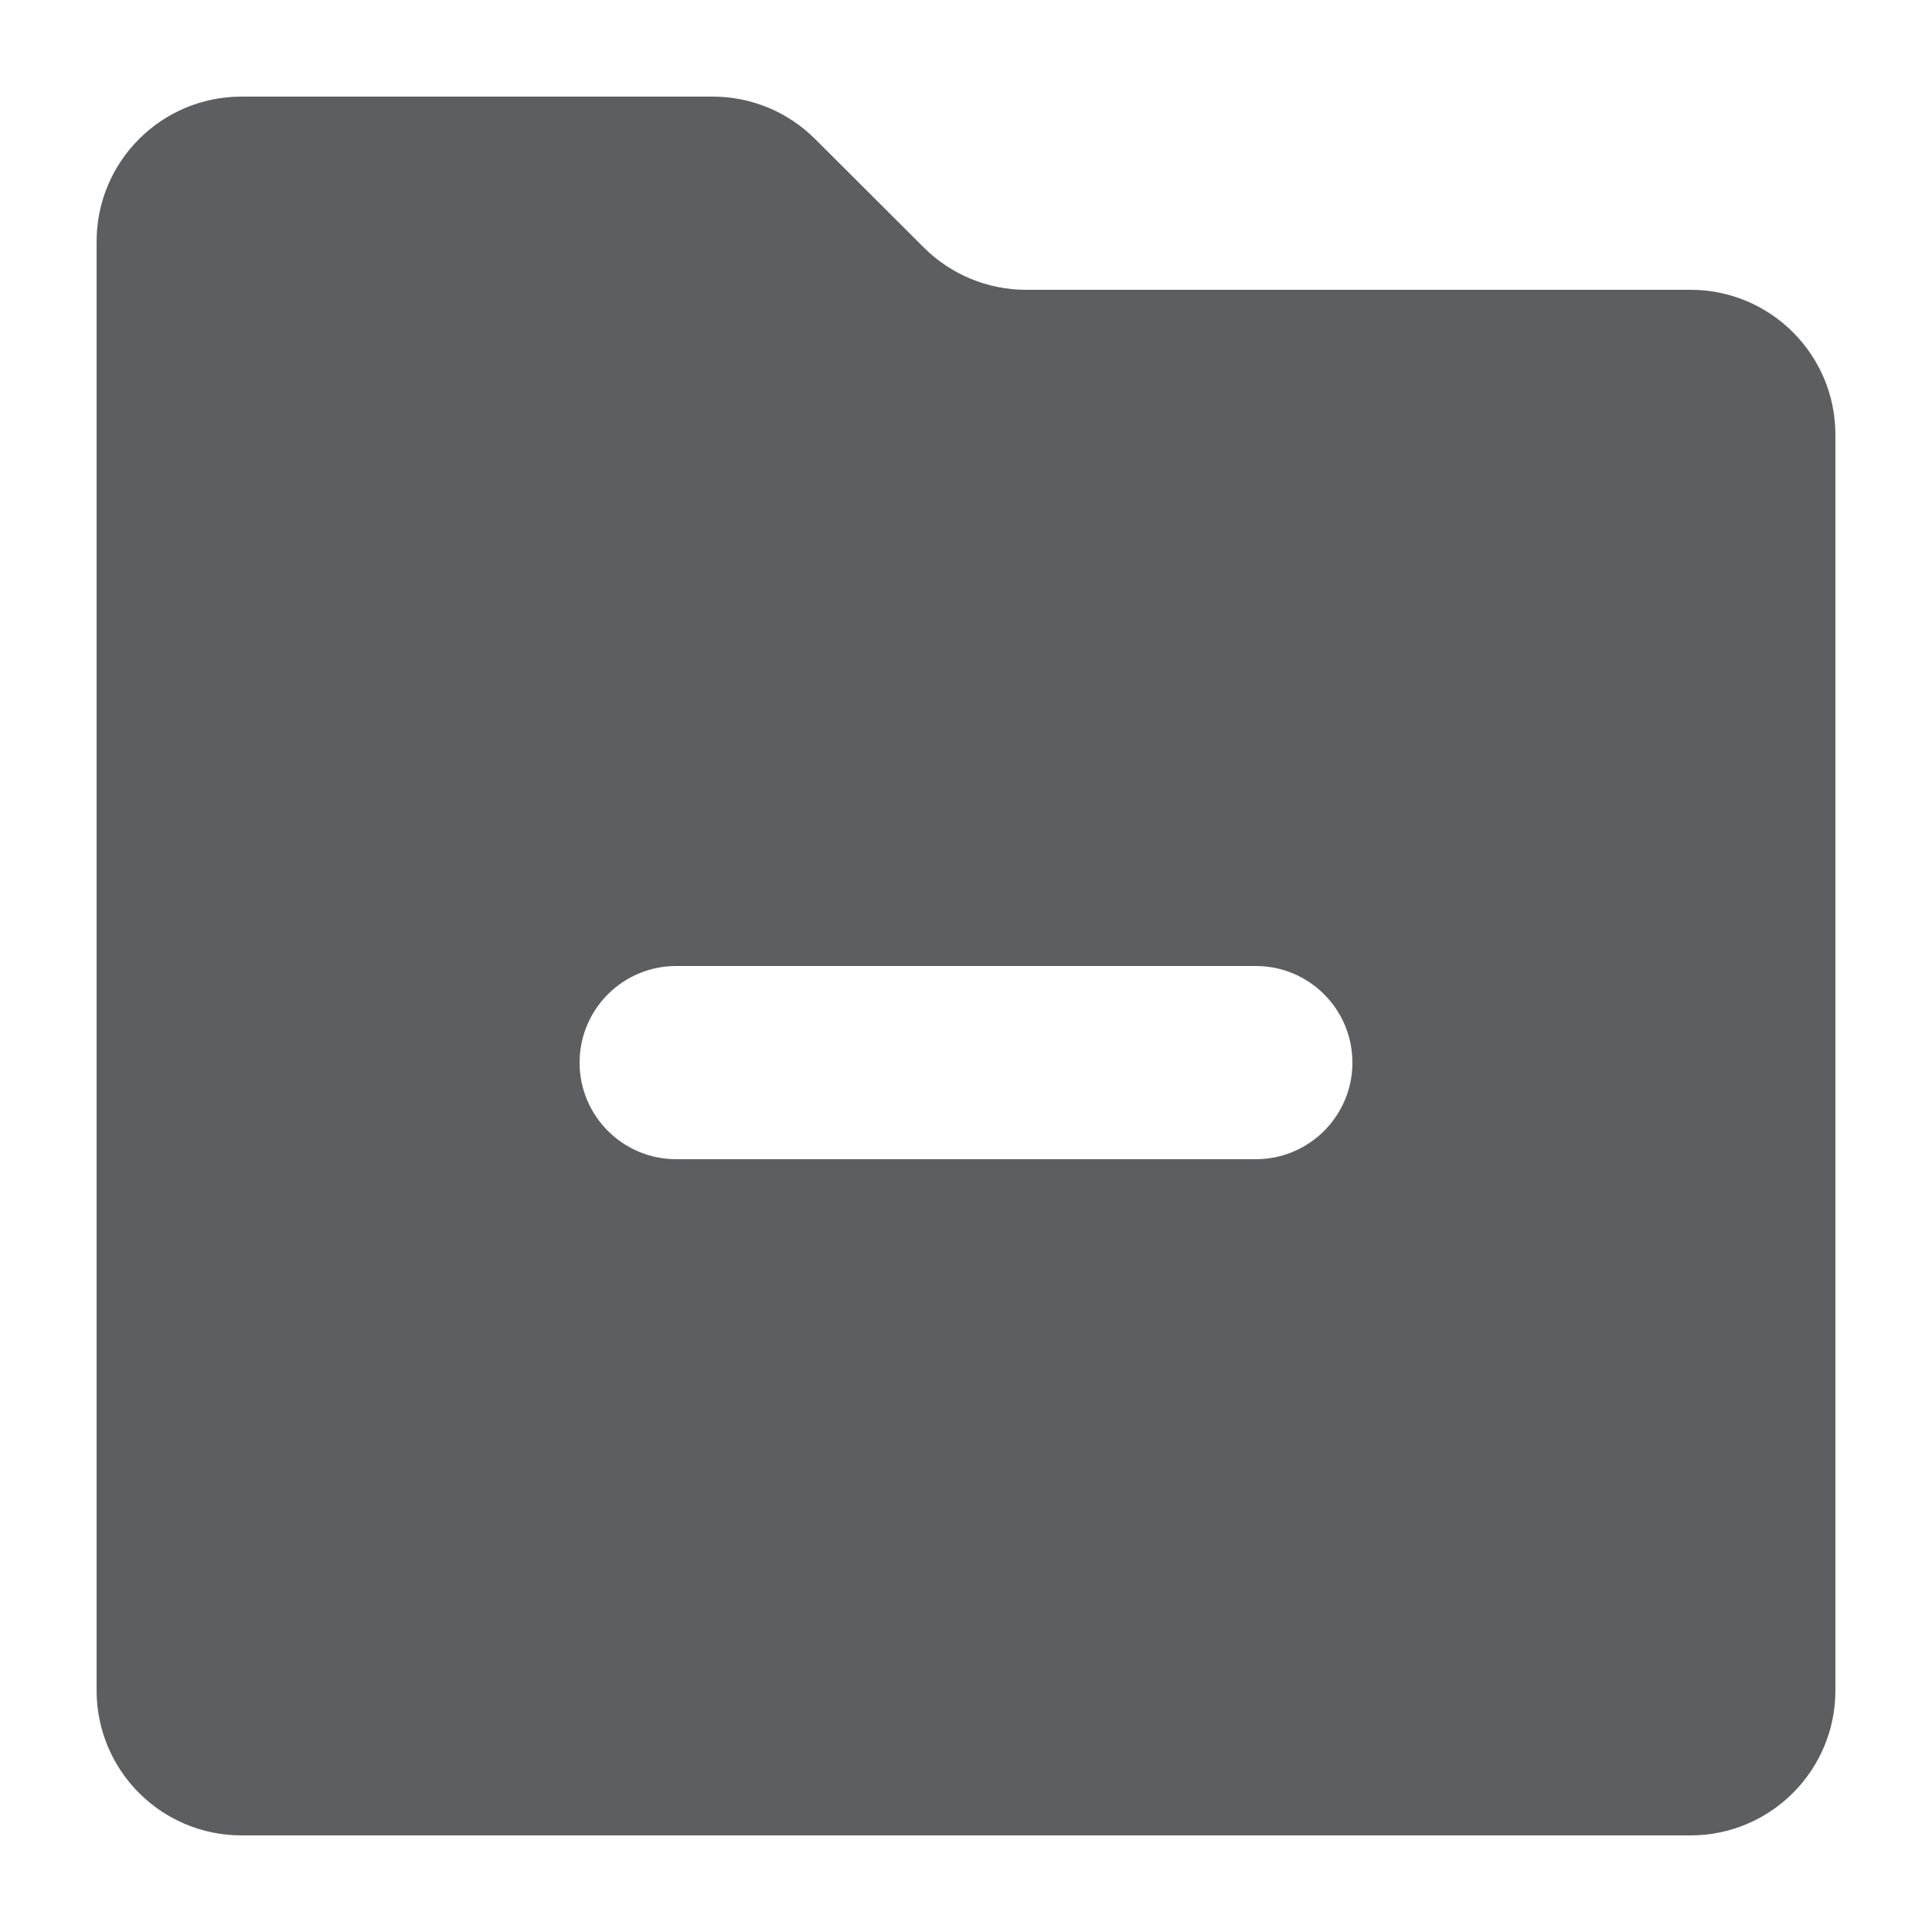
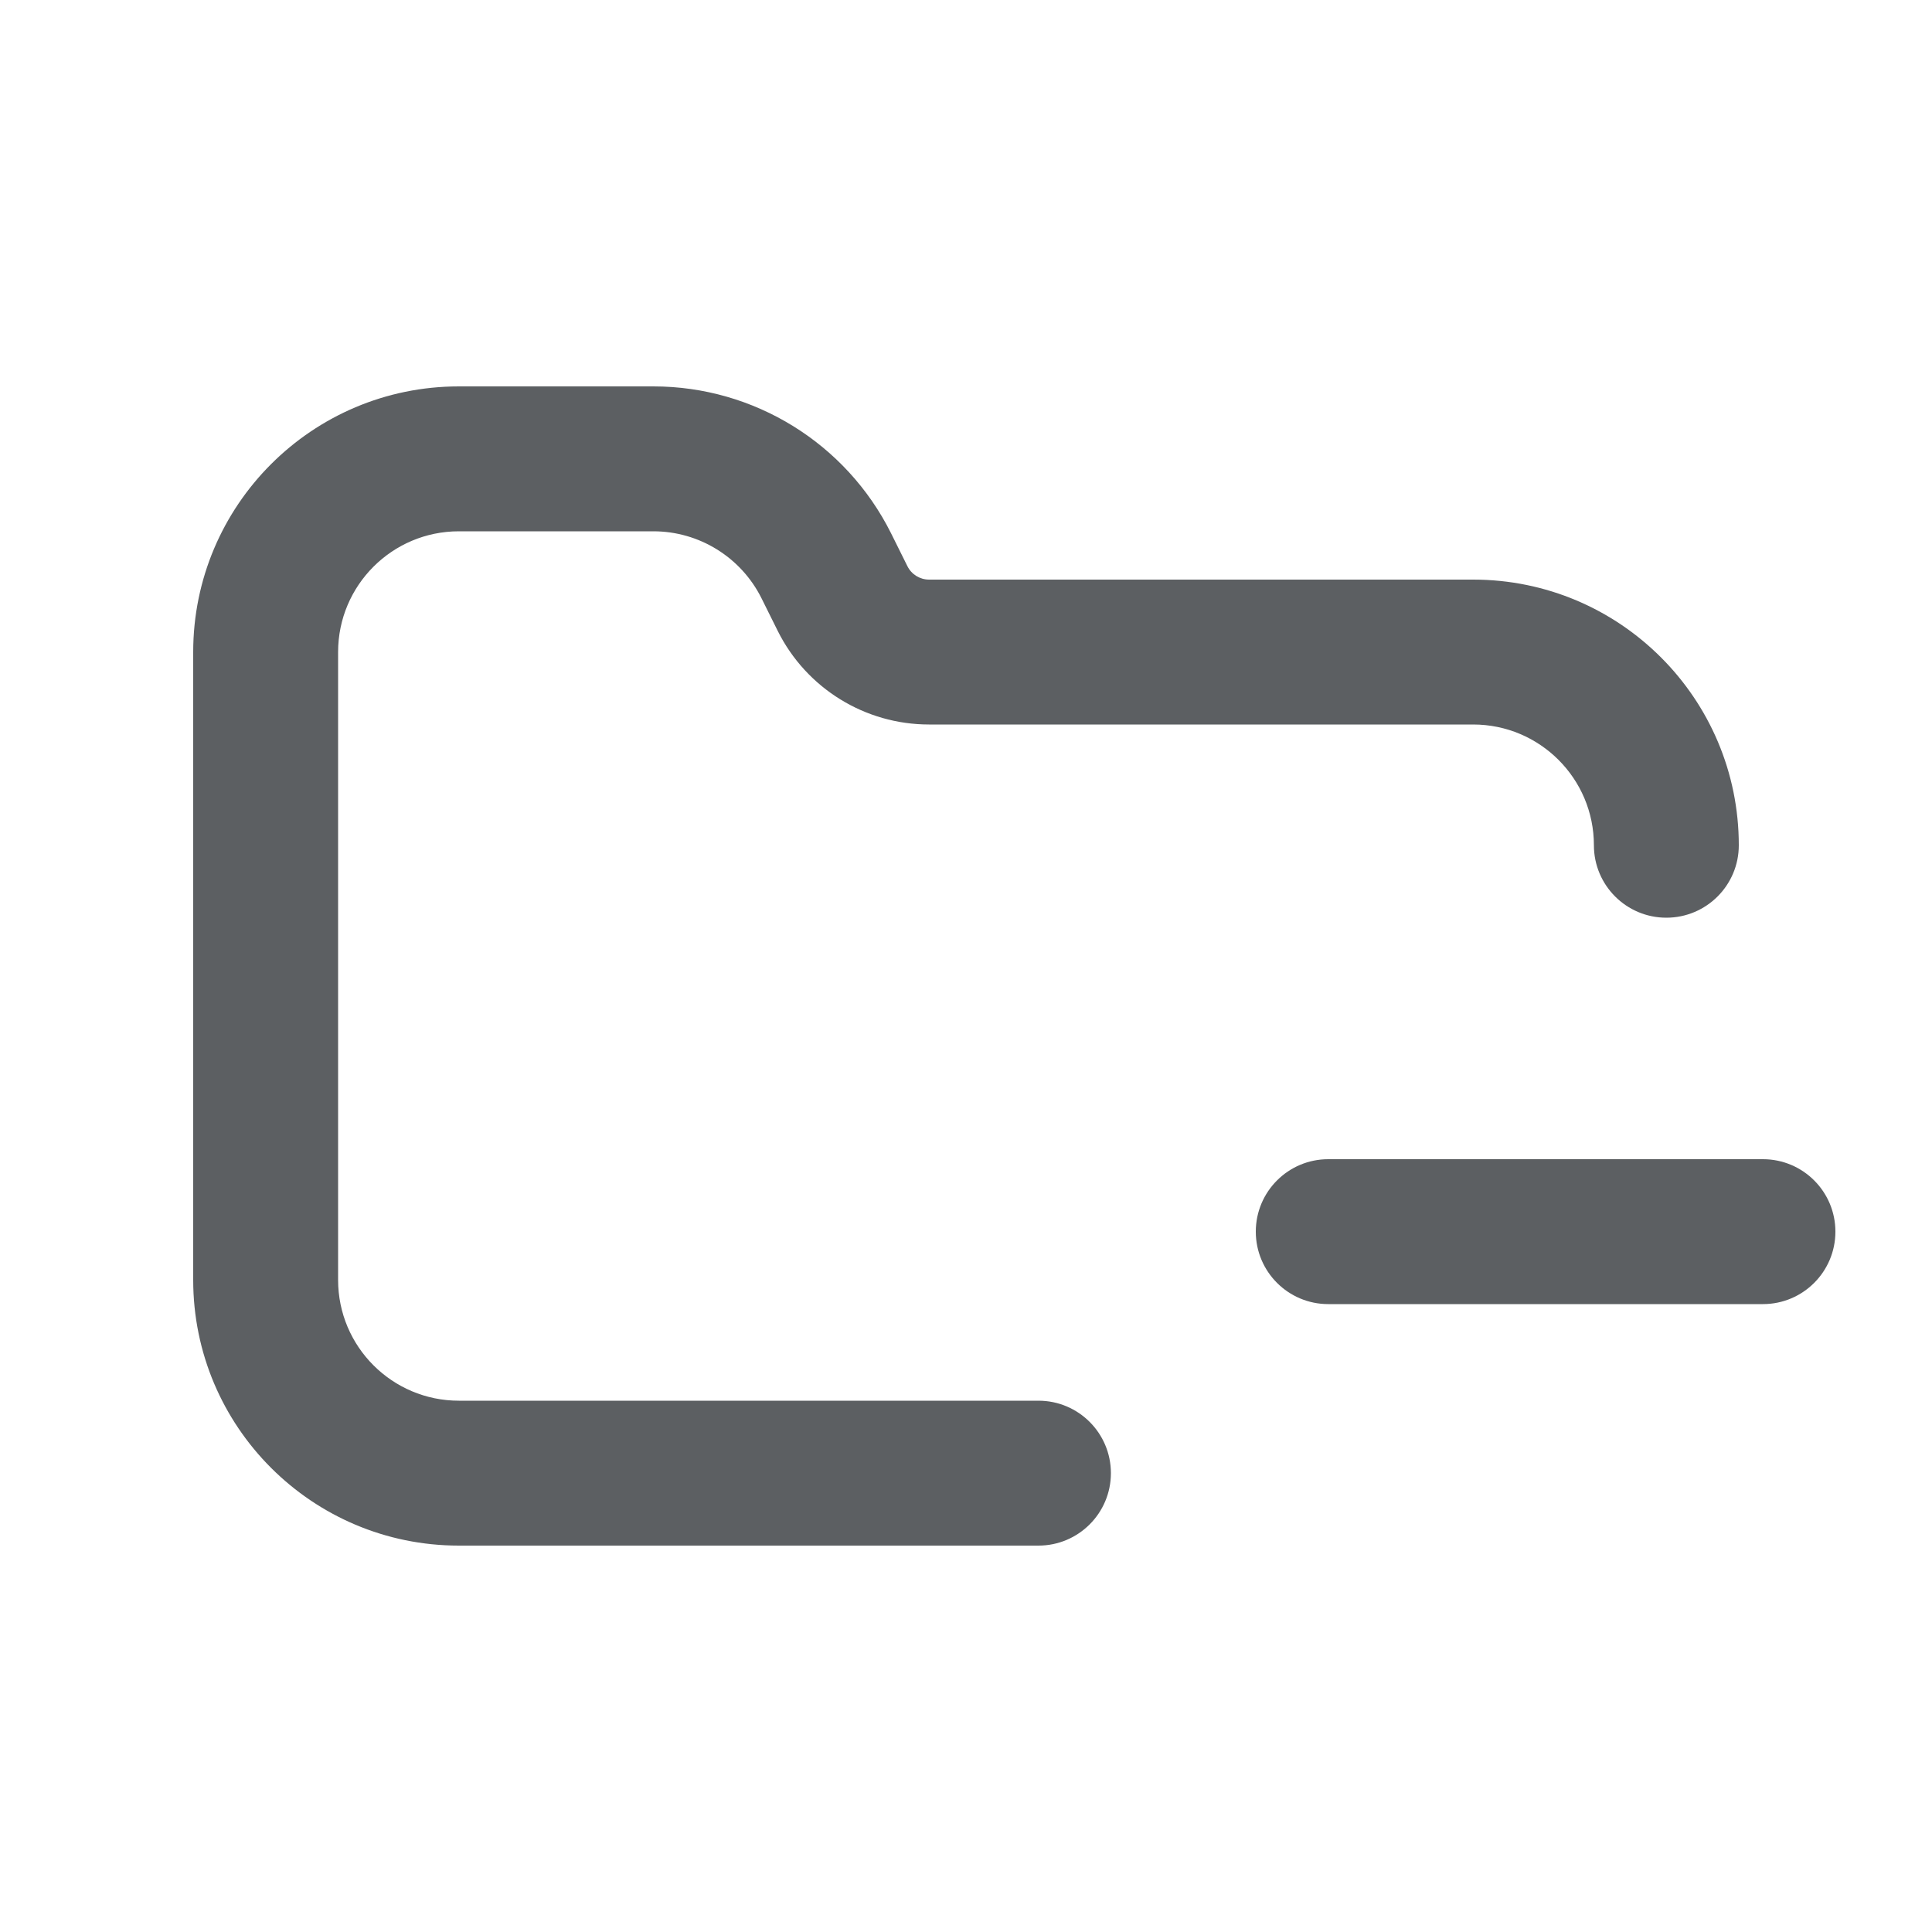
<svg xmlns="http://www.w3.org/2000/svg" viewBox="0 0 20 20">
-   <path d="M17.5 3A1.5 1.5 0 0119 4.5v13a1.5 1.5 0 01-1.5 1.5h-15A1.5 1.5 0 011 17.5v-15A1.5 1.5 0 012.5 1h4.879a1.5 1.5 0 011.06.44l1.122 1.12a1.5 1.5 0 001.06.44H17.5zM7 10a1 1 0 100 2h6a1 1 0 100-2H7z" fill="#5C5F62" />
+   <path d="M3.5 6.75c0-.69.56-1.25 1.25-1.25h2.014c.473 0 .906.268 1.118.691l.17.342a1.75 1.75 0 0 0 1.566.967h5.632c.69 0 1.25.56 1.25 1.25a.75.75 0 0 0 1.5 0 2.75 2.75 0 0 0-2.75-2.75h-5.632a.25.25 0 0 1-.224-.138l-.17-.342a2.75 2.75 0 0 0-2.46-1.52h-2.014a2.75 2.75 0 0 0-2.75 2.75v6.5a2.75 2.75 0 0 0 2.75 2.75h6a.75.75 0 0 0 0-1.5h-6c-.69 0-1.25-.56-1.25-1.25v-6.5Z" fill="#5C5F62" />
+   <path d="M13.75 12a.75.75 0 0 0 0 1.5h4.5a.75.75 0 0 0 0-1.5h-4.5Z" fill="#5C5F62" />
</svg>
